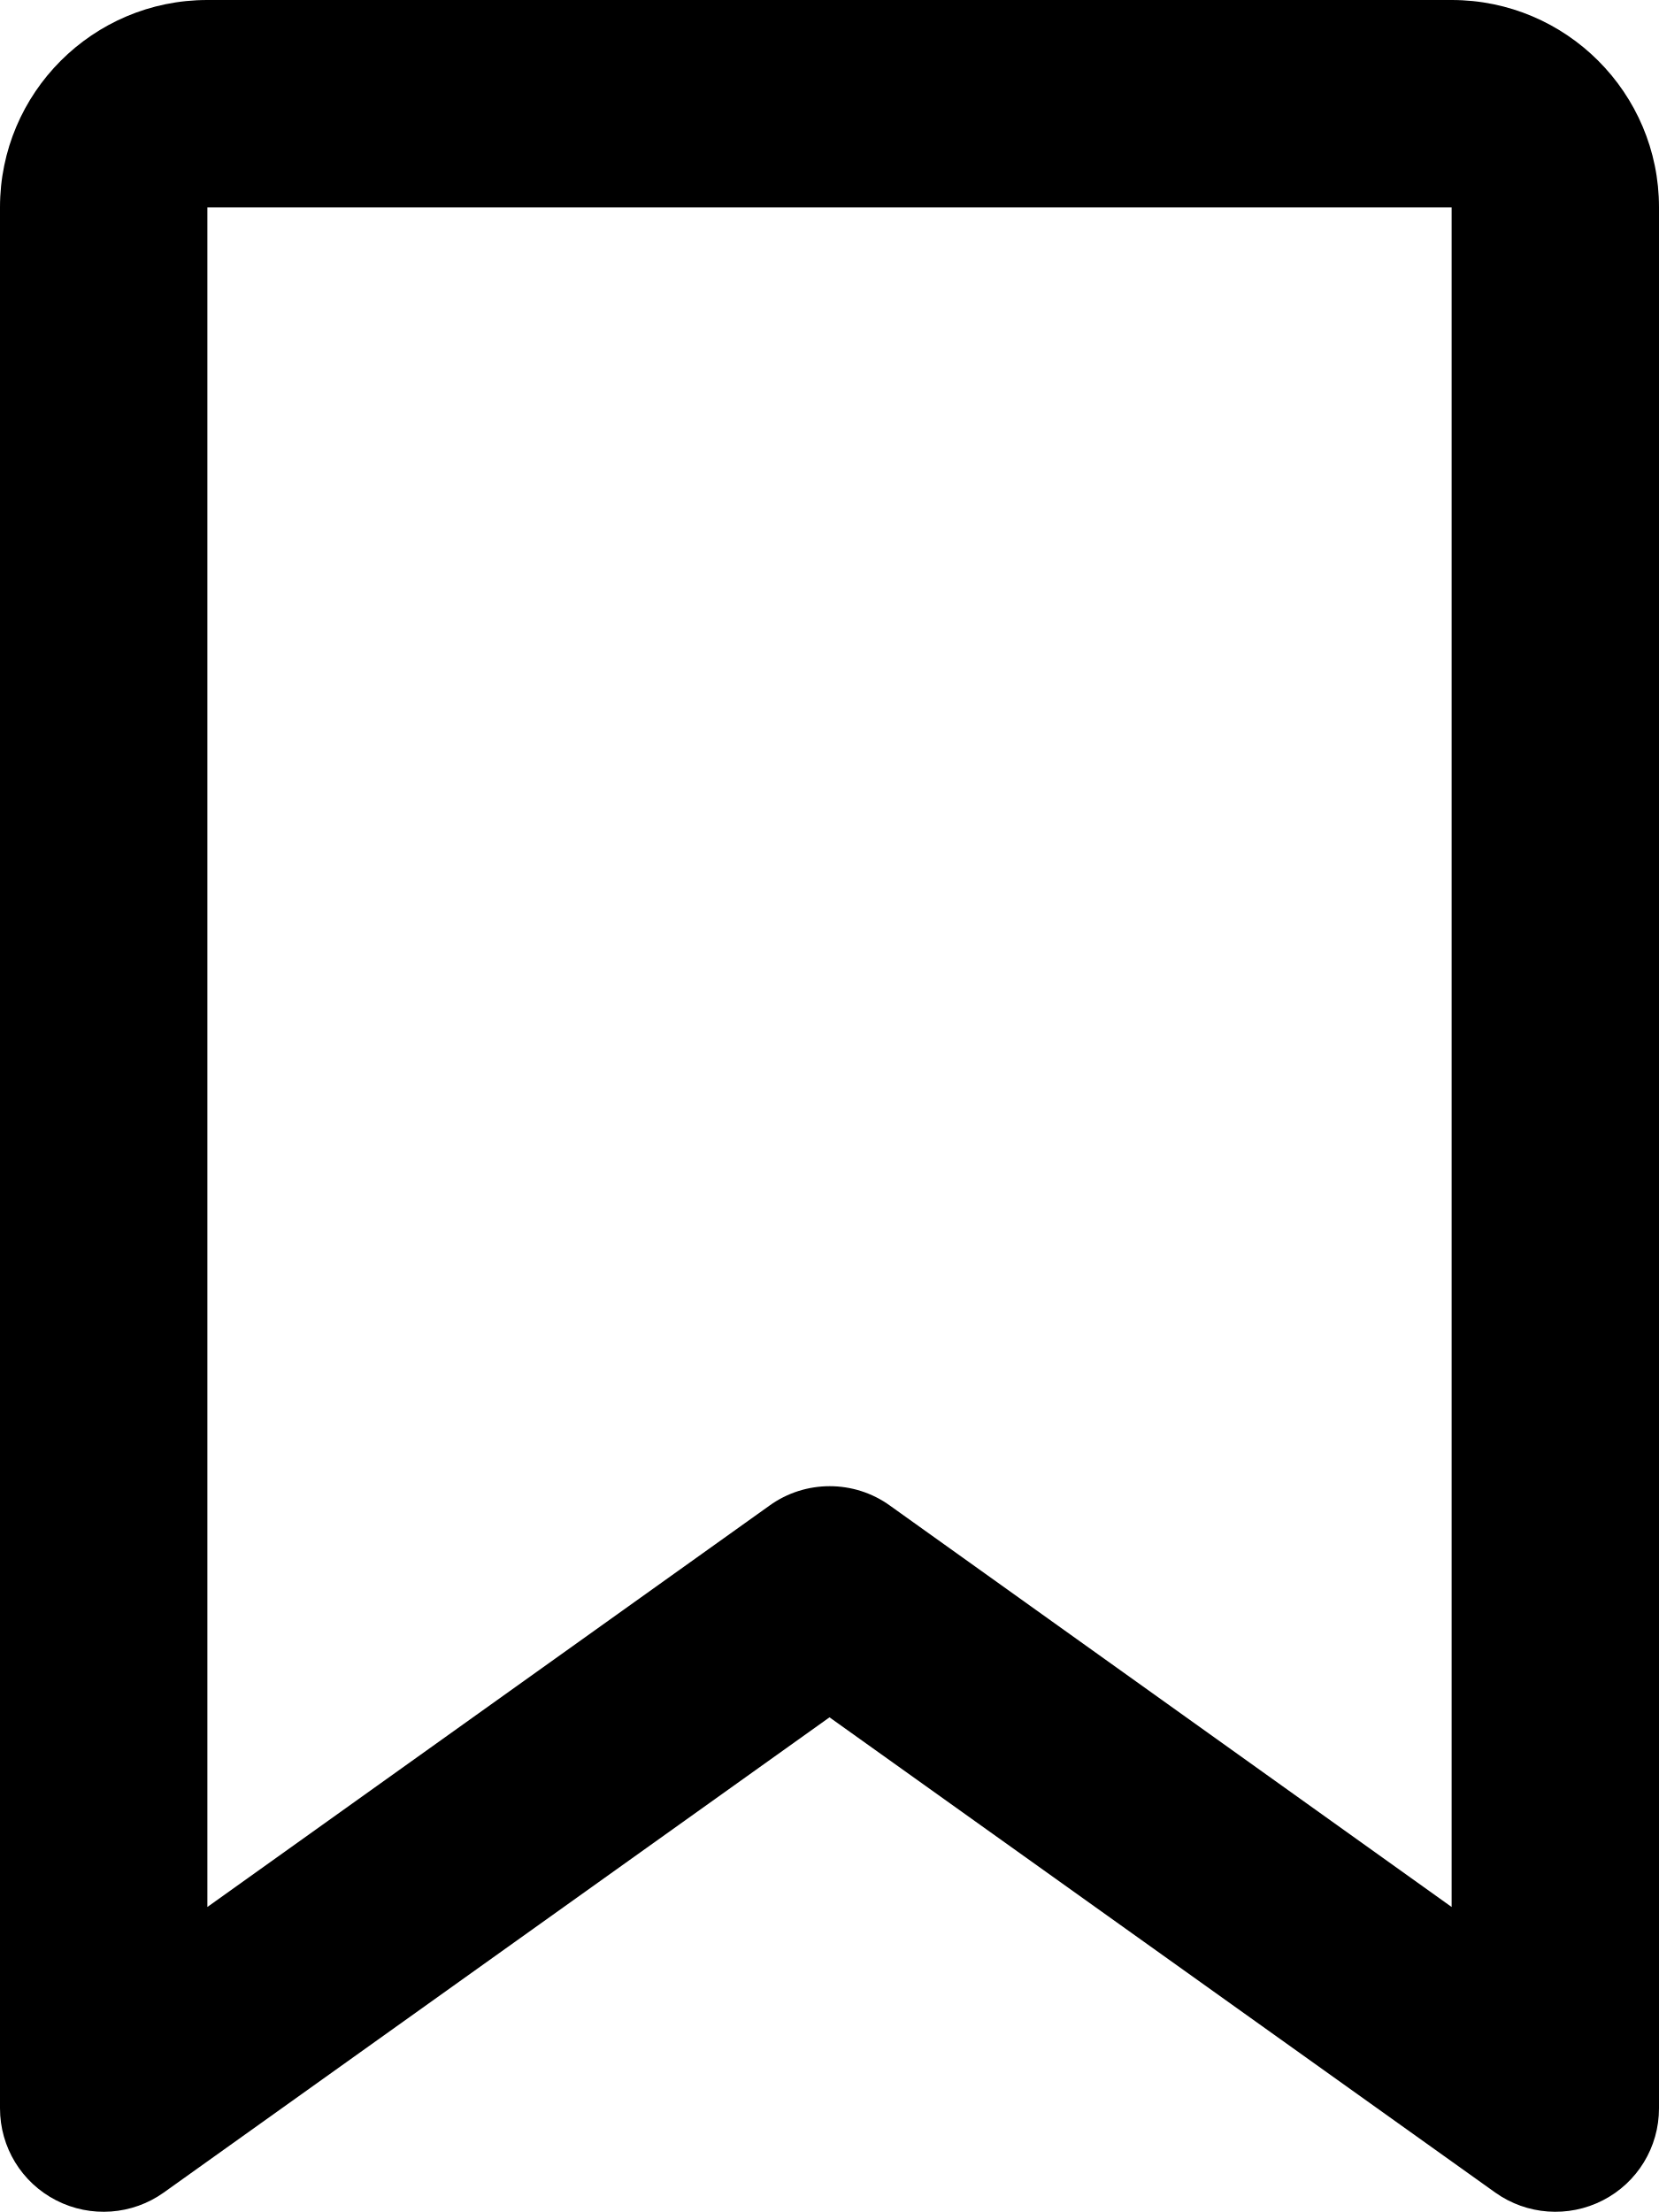
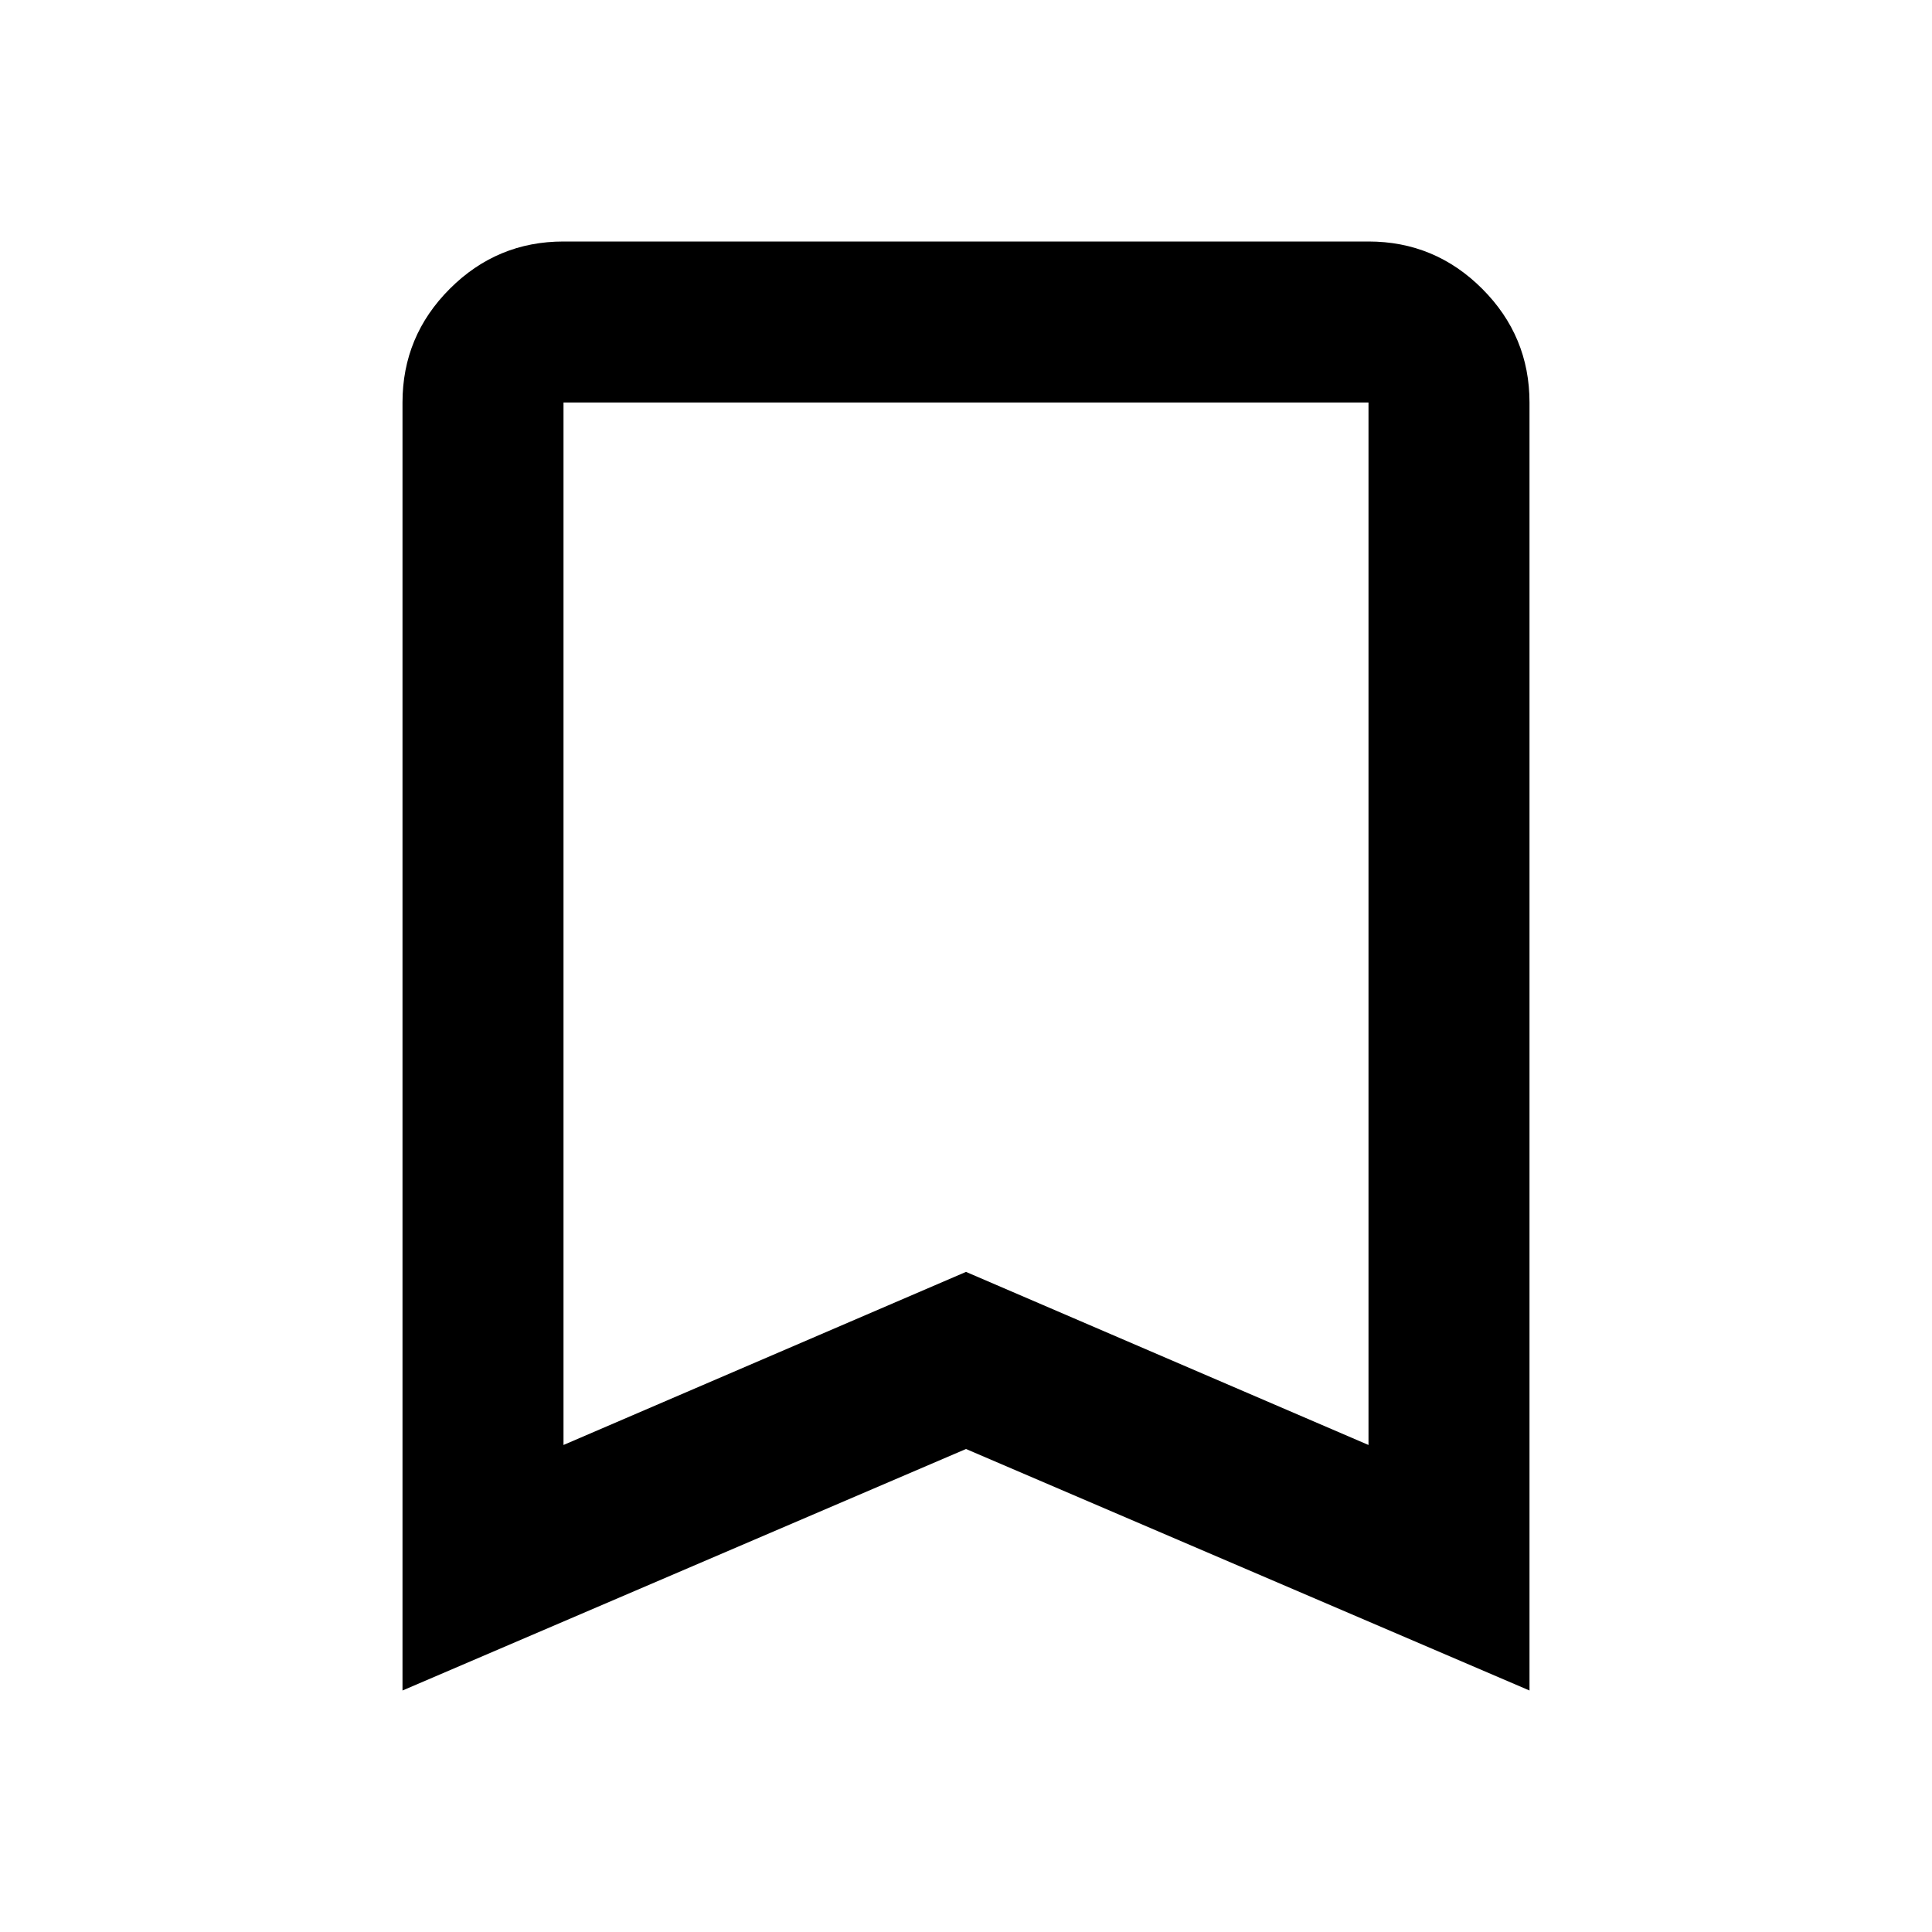
- <svg xmlns="http://www.w3.org/2000/svg" viewBox="0 0 384 512">
-   <path d="M0 48C0 21.5 21.5 0 48 0l0 48V441.4l130.1-92.9c8.3-6 19.6-6 27.9 0L336 441.4V48H48V0H336c26.5 0 48 21.5 48 48V488c0 9-5 17.2-13 21.3s-17.6 3.4-24.9-1.8L192 397.5 37.9 507.5c-7.3 5.2-16.9 5.9-24.9 1.8S0 497 0 488V48z" />
+ <svg xmlns="http://www.w3.org/2000/svg" height="24" viewBox="0 -960 960 960" width="24">
+   <path d="M200-120v-640q0-33 23.5-56.5T280-840h400q33 0 56.5 23.5T760-760v640L480-240 200-120Zm80-122 200-86 200 86v-518H280v518Zm0-518h400-400Z" />
</svg>
